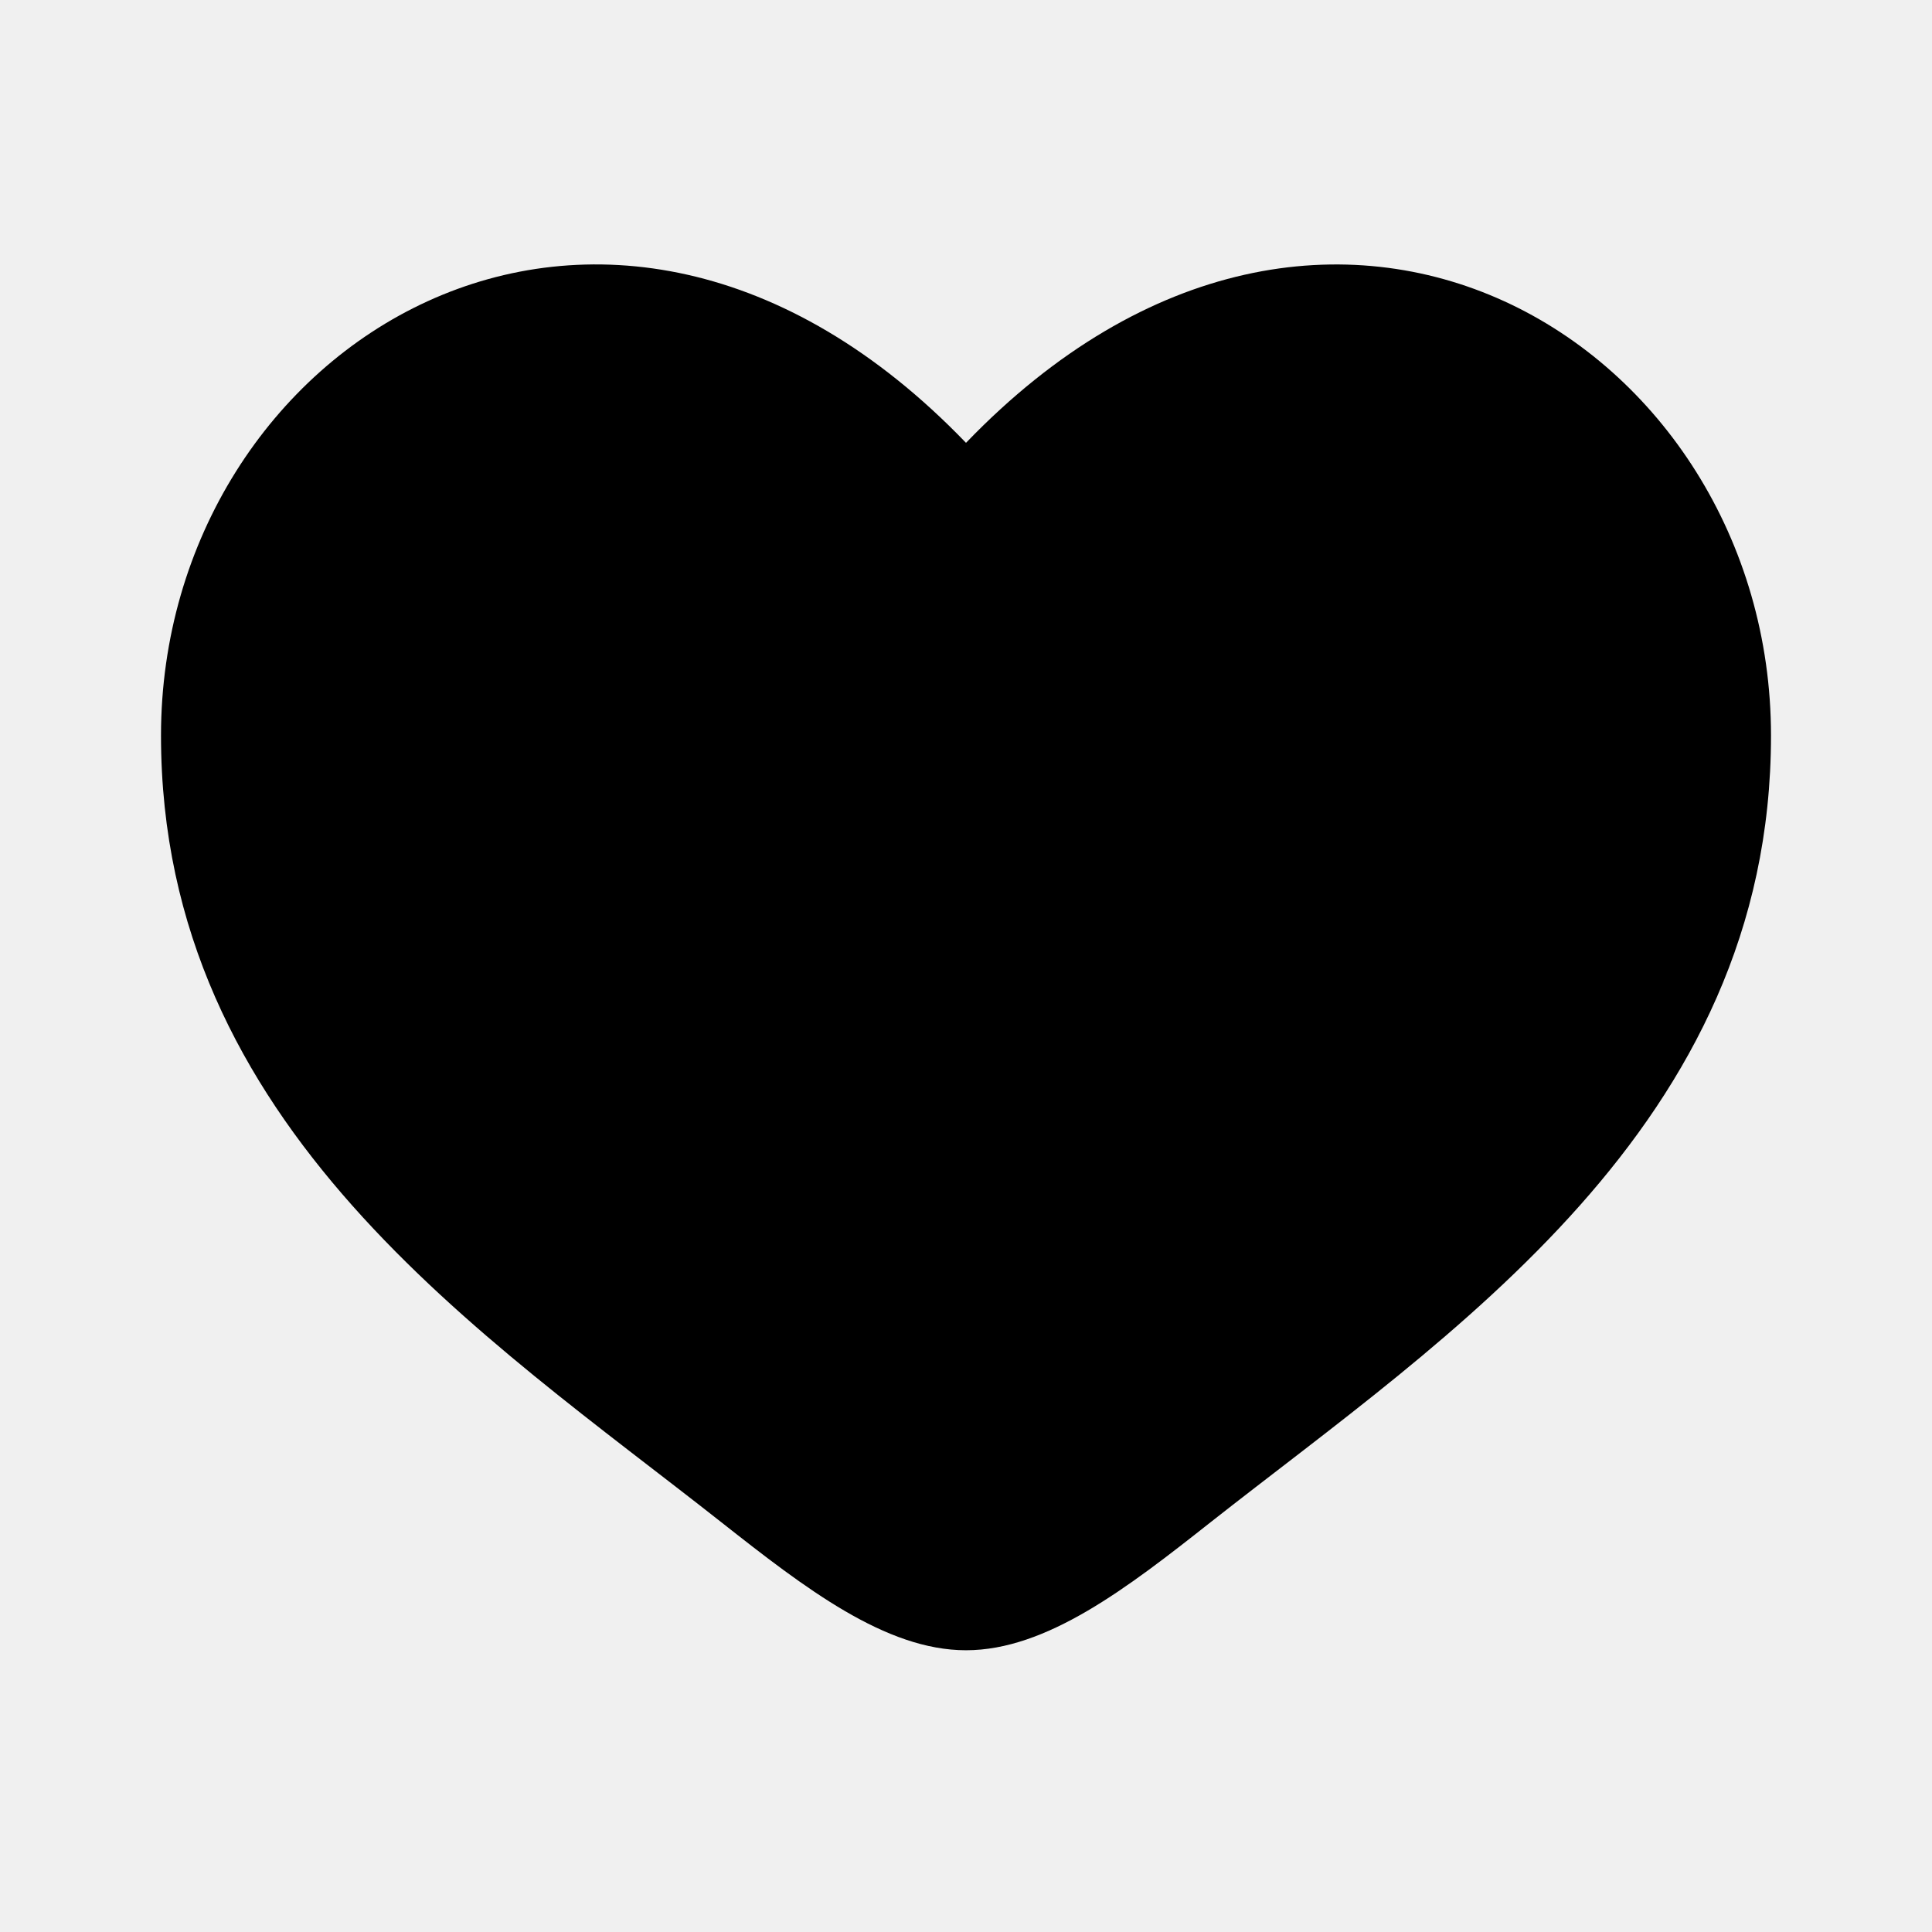
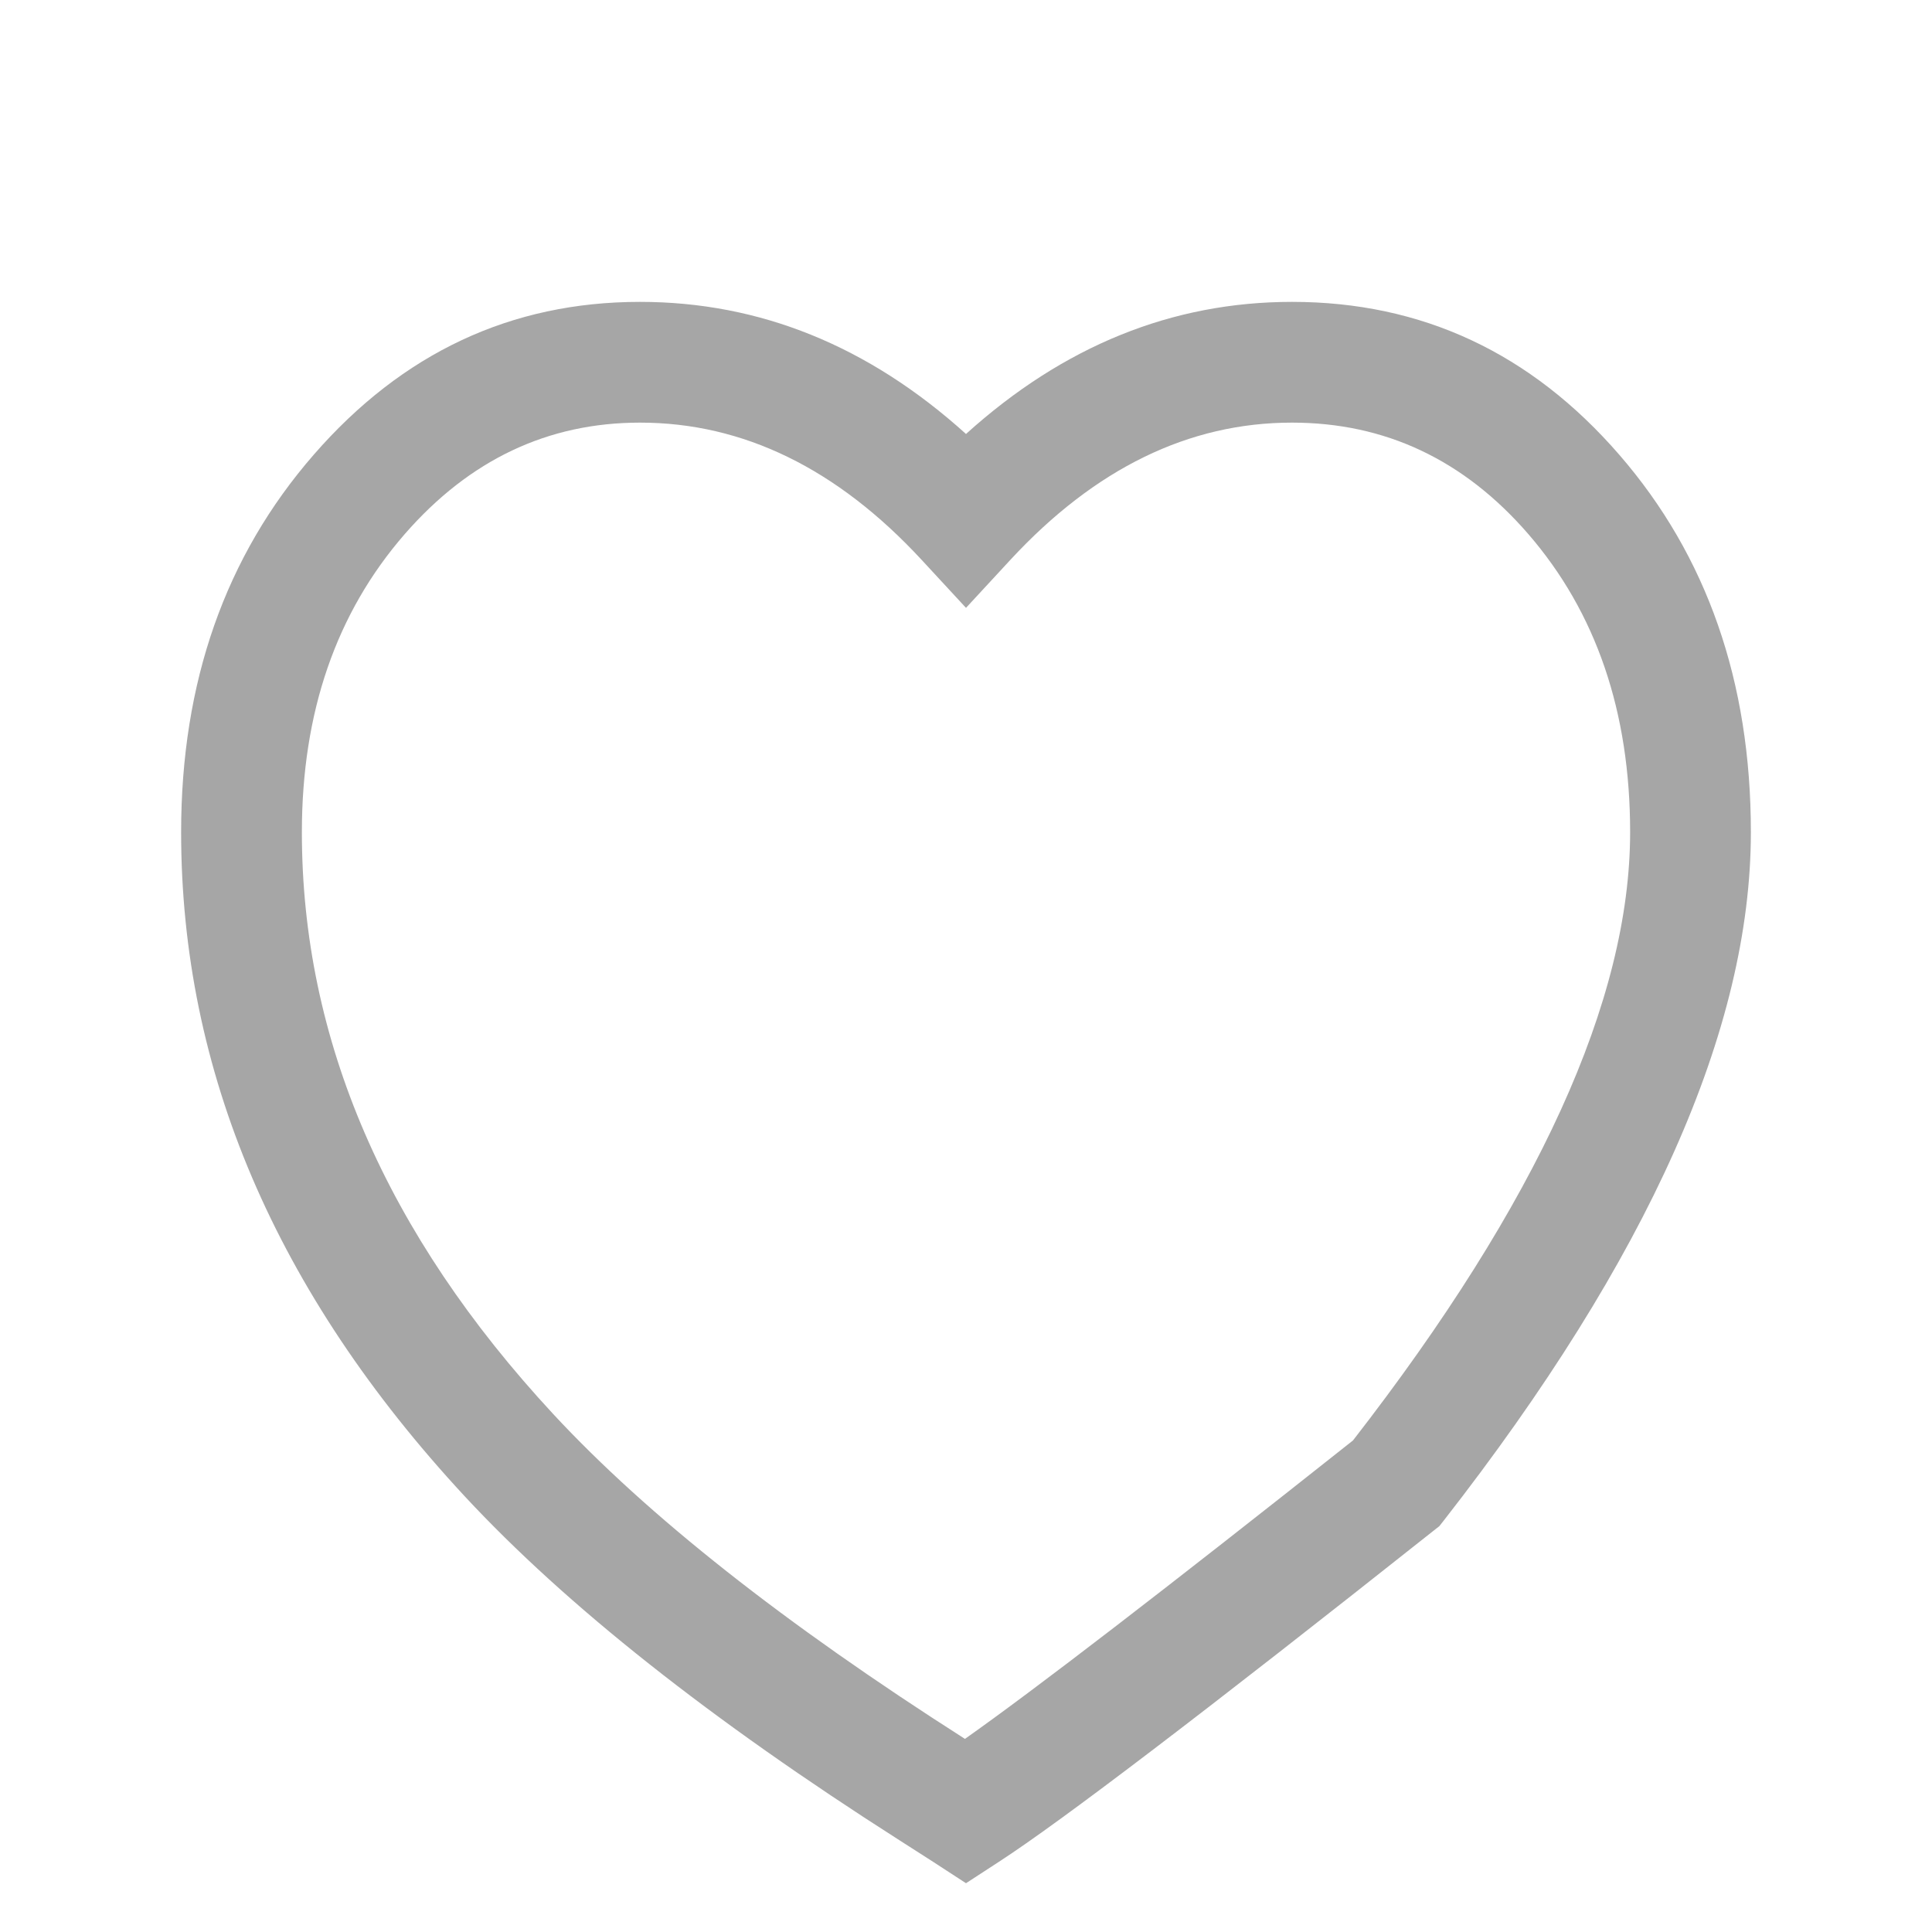
- <svg xmlns="http://www.w3.org/2000/svg" width="1em" height="1em" viewBox="0 0 24 24">
-   <path fill="currentColor" d="M2 9.137C2 14 6.02 16.591 8.962 18.911C10 19.729 11 20.5 12 20.5s2-.77 3.038-1.59C17.981 16.592 22 14 22 9.138S16.5.825 12 5.501C7.5.825 2 4.274 2 9.137" />
+ <svg xmlns="http://www.w3.org/2000/svg" fill="none" version="1.1" width="16" height="16" viewBox="0 0 16 16">
+   <defs>
+     <clipPath id="master_svg0_204_2543">
+       <rect x="0" y="0" width="16" height="16" rx="0" />
+     </clipPath>
+   </defs>
+   <g clip-path="url(#master_svg0_204_2543)">
+     <rect x="0" y="0" width="16" height="16" rx="0" fill="#FFFFFF" fill-opacity="1" />
+     <g>
+       <path d="M10.7,3C12.523,3,14,4.622,14,6.892Q14,9.162,11.562,12.284Q8.75,14.514,8,15C6.5,14.027,2,11.432,2,6.892C2,4.622,3.5,3,5.3,3C6.416,3,7.4,3.649,8,4.297C8.6,3.649,9.584,3,10.7,3Z" fill="#FFFFFF" fill-opacity="1" style="mix-blend-mode:passthrough" />
+       <path d="M8.272,15.419Q9.042,14.92,11.873,12.676L11.92,12.639L11.957,12.592Q14.5,9.334,14.5,6.892Q14.5,5.024,13.411,3.767Q12.313,2.5,10.7,2.5Q9.211,2.5,8,3.594Q6.789,2.5,5.3,2.5Q3.7,2.5,2.598,3.766Q1.5,5.027,1.5,6.892Q1.5,9.859,3.848,12.391Q5.107,13.747,7.447,15.239Q7.644,15.365,7.728,15.419L8,15.596L8.272,15.419ZM11.205,11.929Q13.5,8.974,13.5,6.892Q13.5,5.397,12.656,4.422Q11.857,3.5,10.7,3.5Q9.419,3.5,8.367,4.637L8,5.034L7.633,4.637Q6.581,3.5,5.3,3.5Q4.156,3.5,3.352,4.423Q2.5,5.402,2.5,6.892Q2.5,9.466,4.582,11.711Q5.753,12.973,7.984,14.396Q7.988,14.398,7.991,14.401Q8.866,13.783,11.205,11.929Z" fill-rule="evenodd" fill="#A6A6A6" fill-opacity="1" />
+     </g>
+   </g>
</svg>
